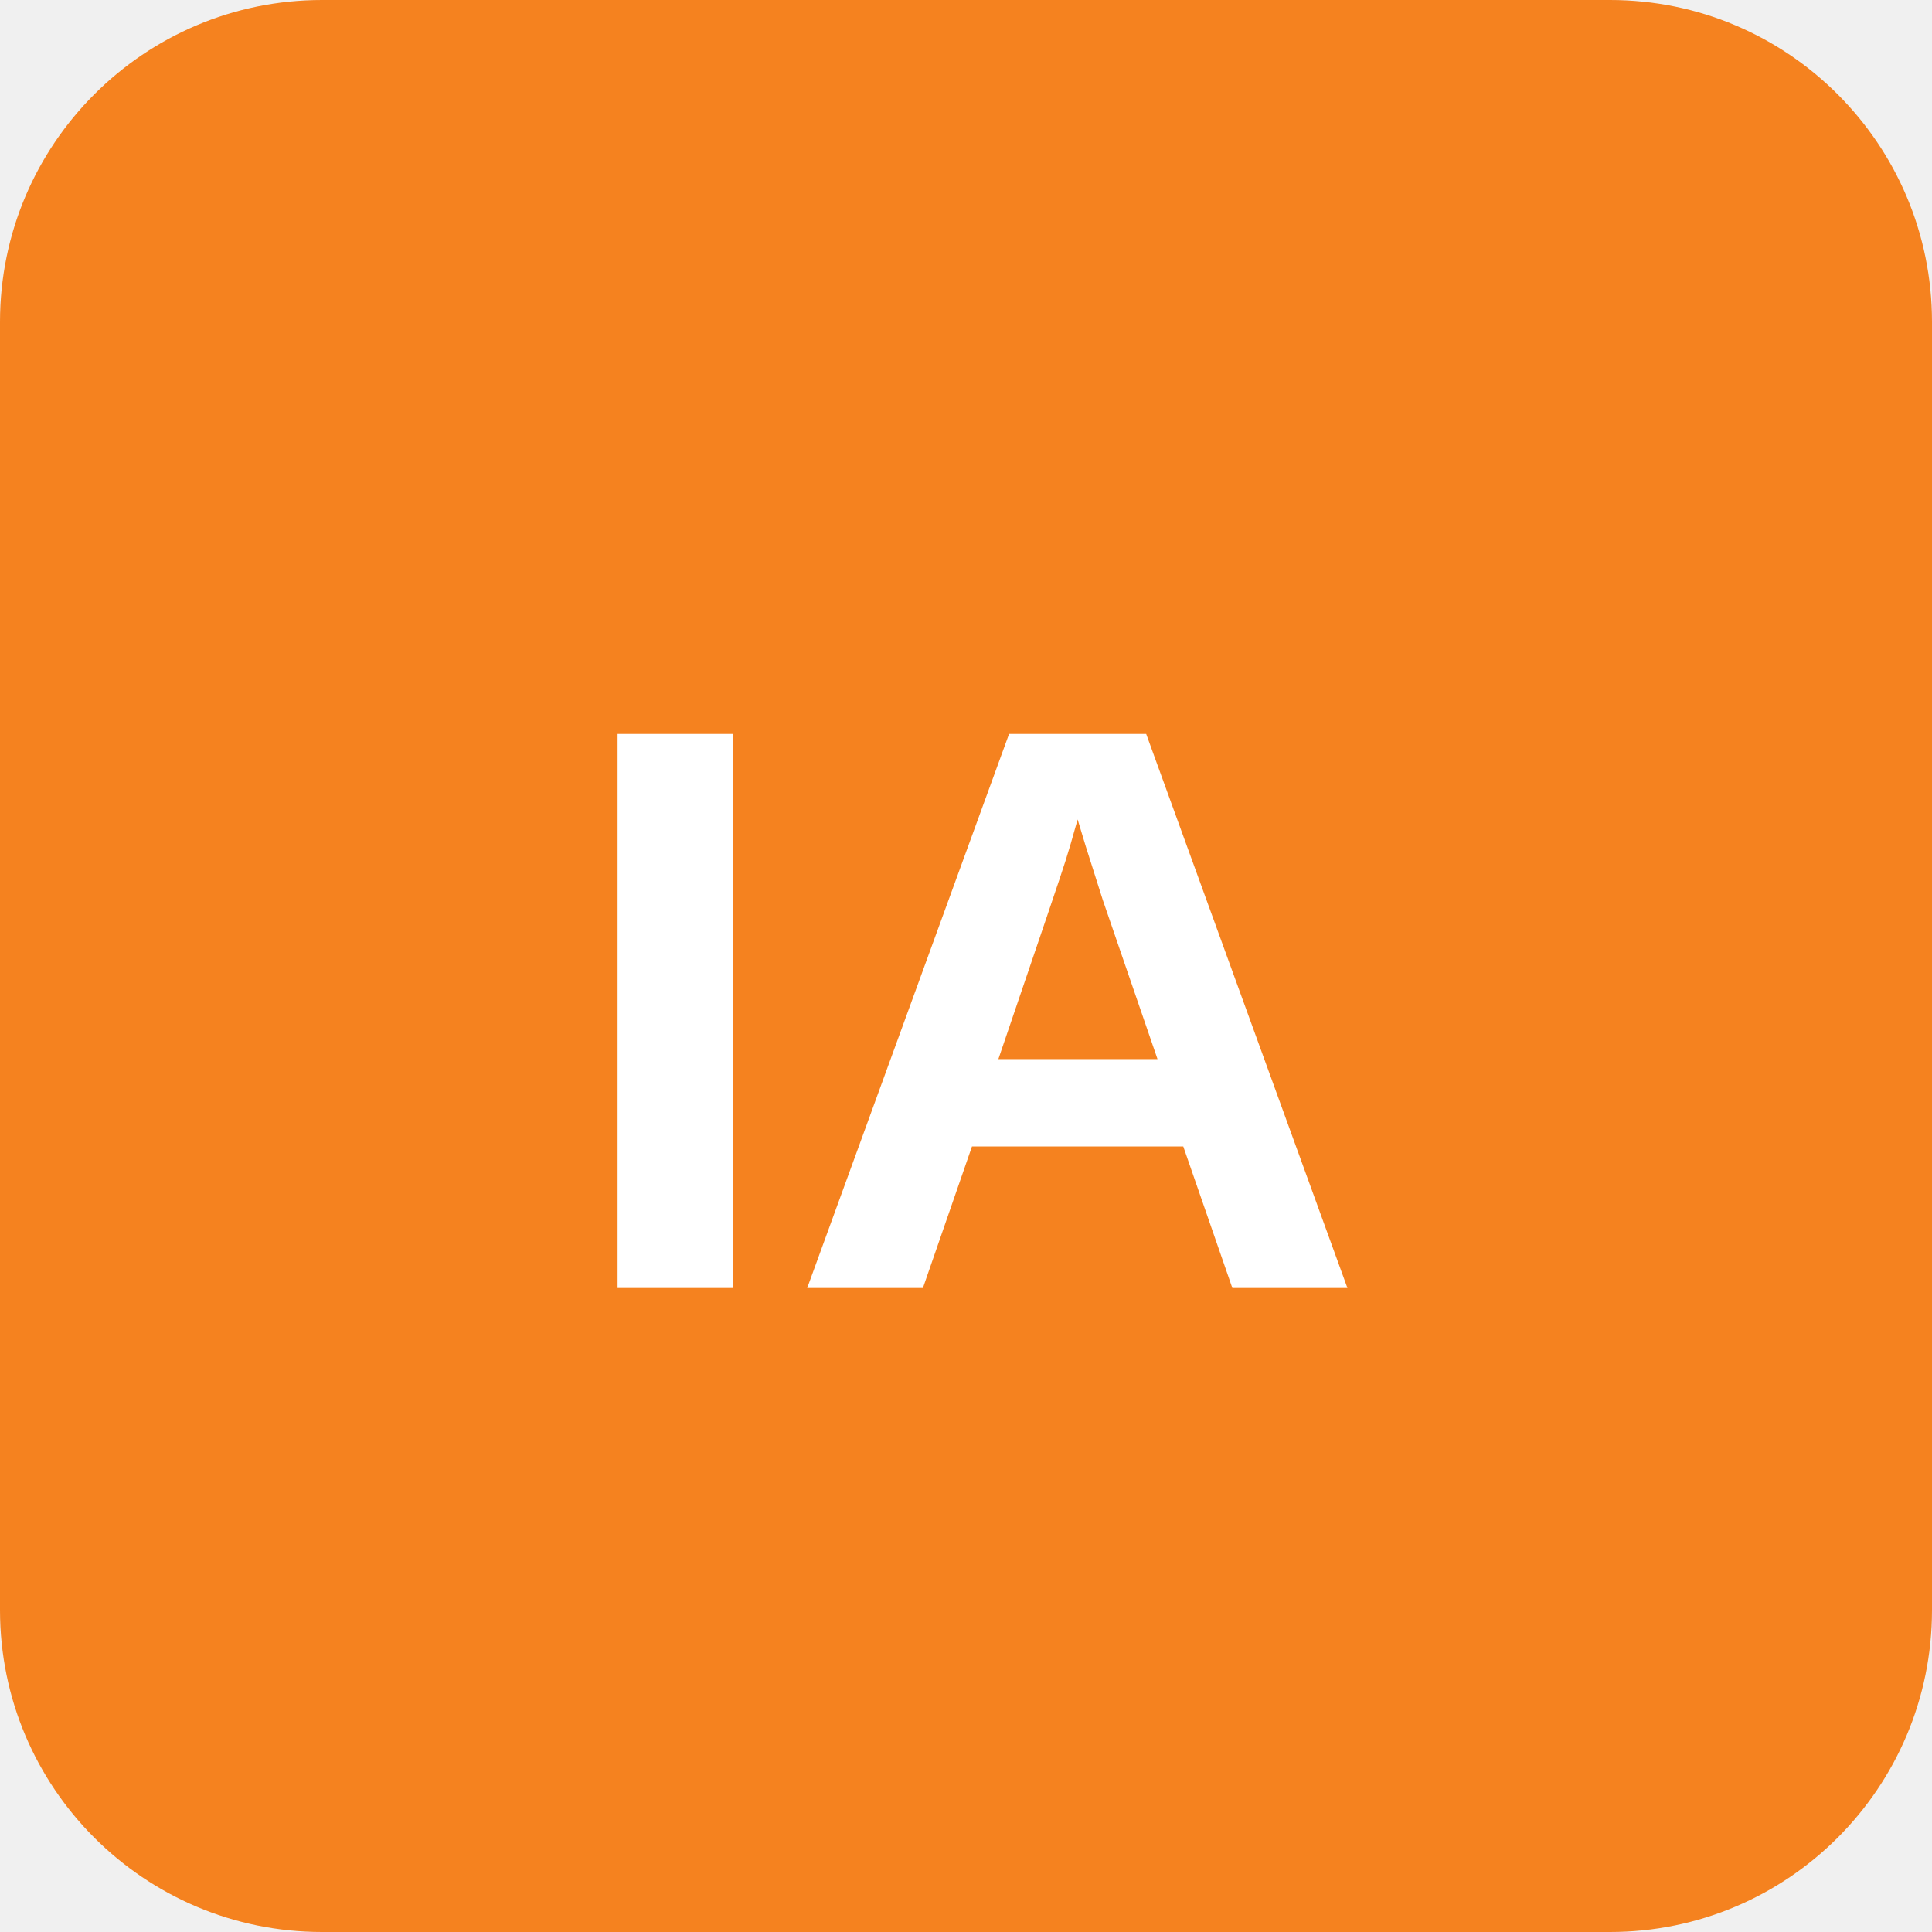
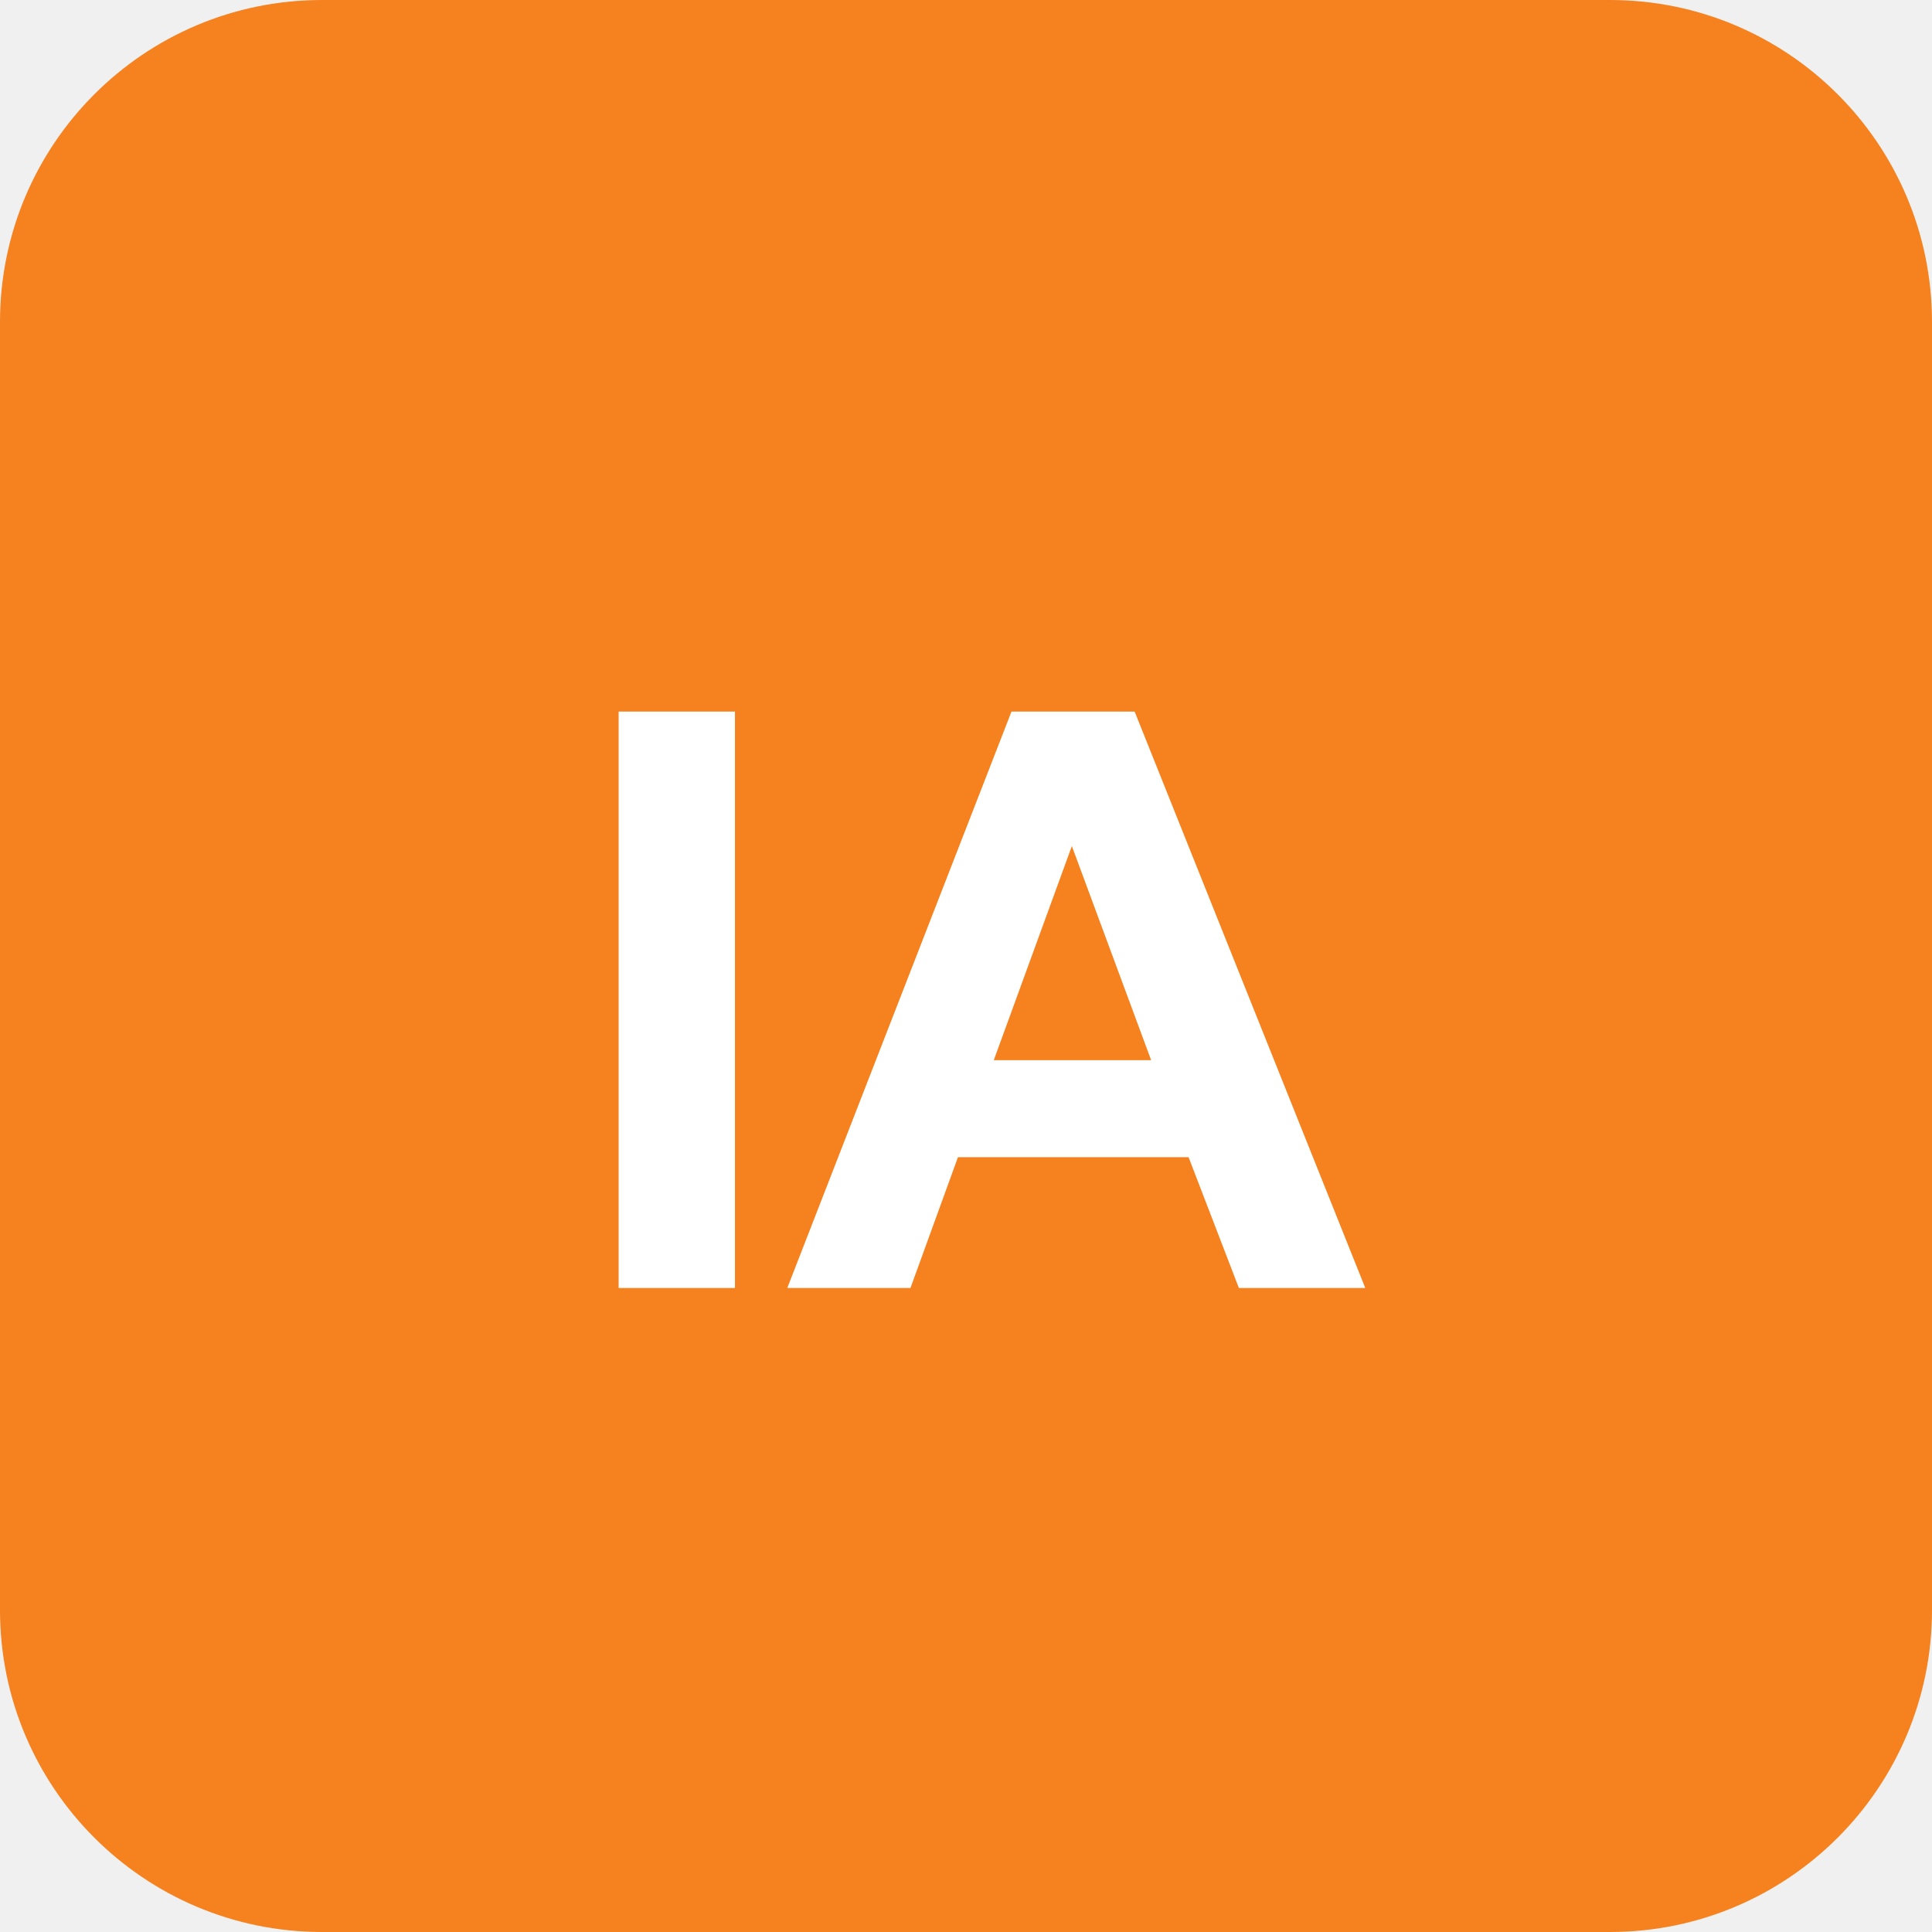
<svg xmlns="http://www.w3.org/2000/svg" viewBox="0 0 48 48" fill="none">
  <rect width="48" height="48" rx="8" fill="#F5821F" />
-   <text x="24" y="32" font-family="Arial, sans-serif" font-size="20" font-weight="bold" fill="white" text-anchor="middle">IA</text>
+   <path fill="white" d="M18.26 32L15.37 32L15.37 17.68L18.26 17.68L18.26 32ZM28.19 17.68L33.92 32L30.78 32L29.53 28.75L23.80 28.75L22.62 32L19.56 32L25.13 17.68L28.19 17.68ZM24.69 26.34L28.60 26.34L26.63 21.02L24.69 26.34Z" />
</svg>
